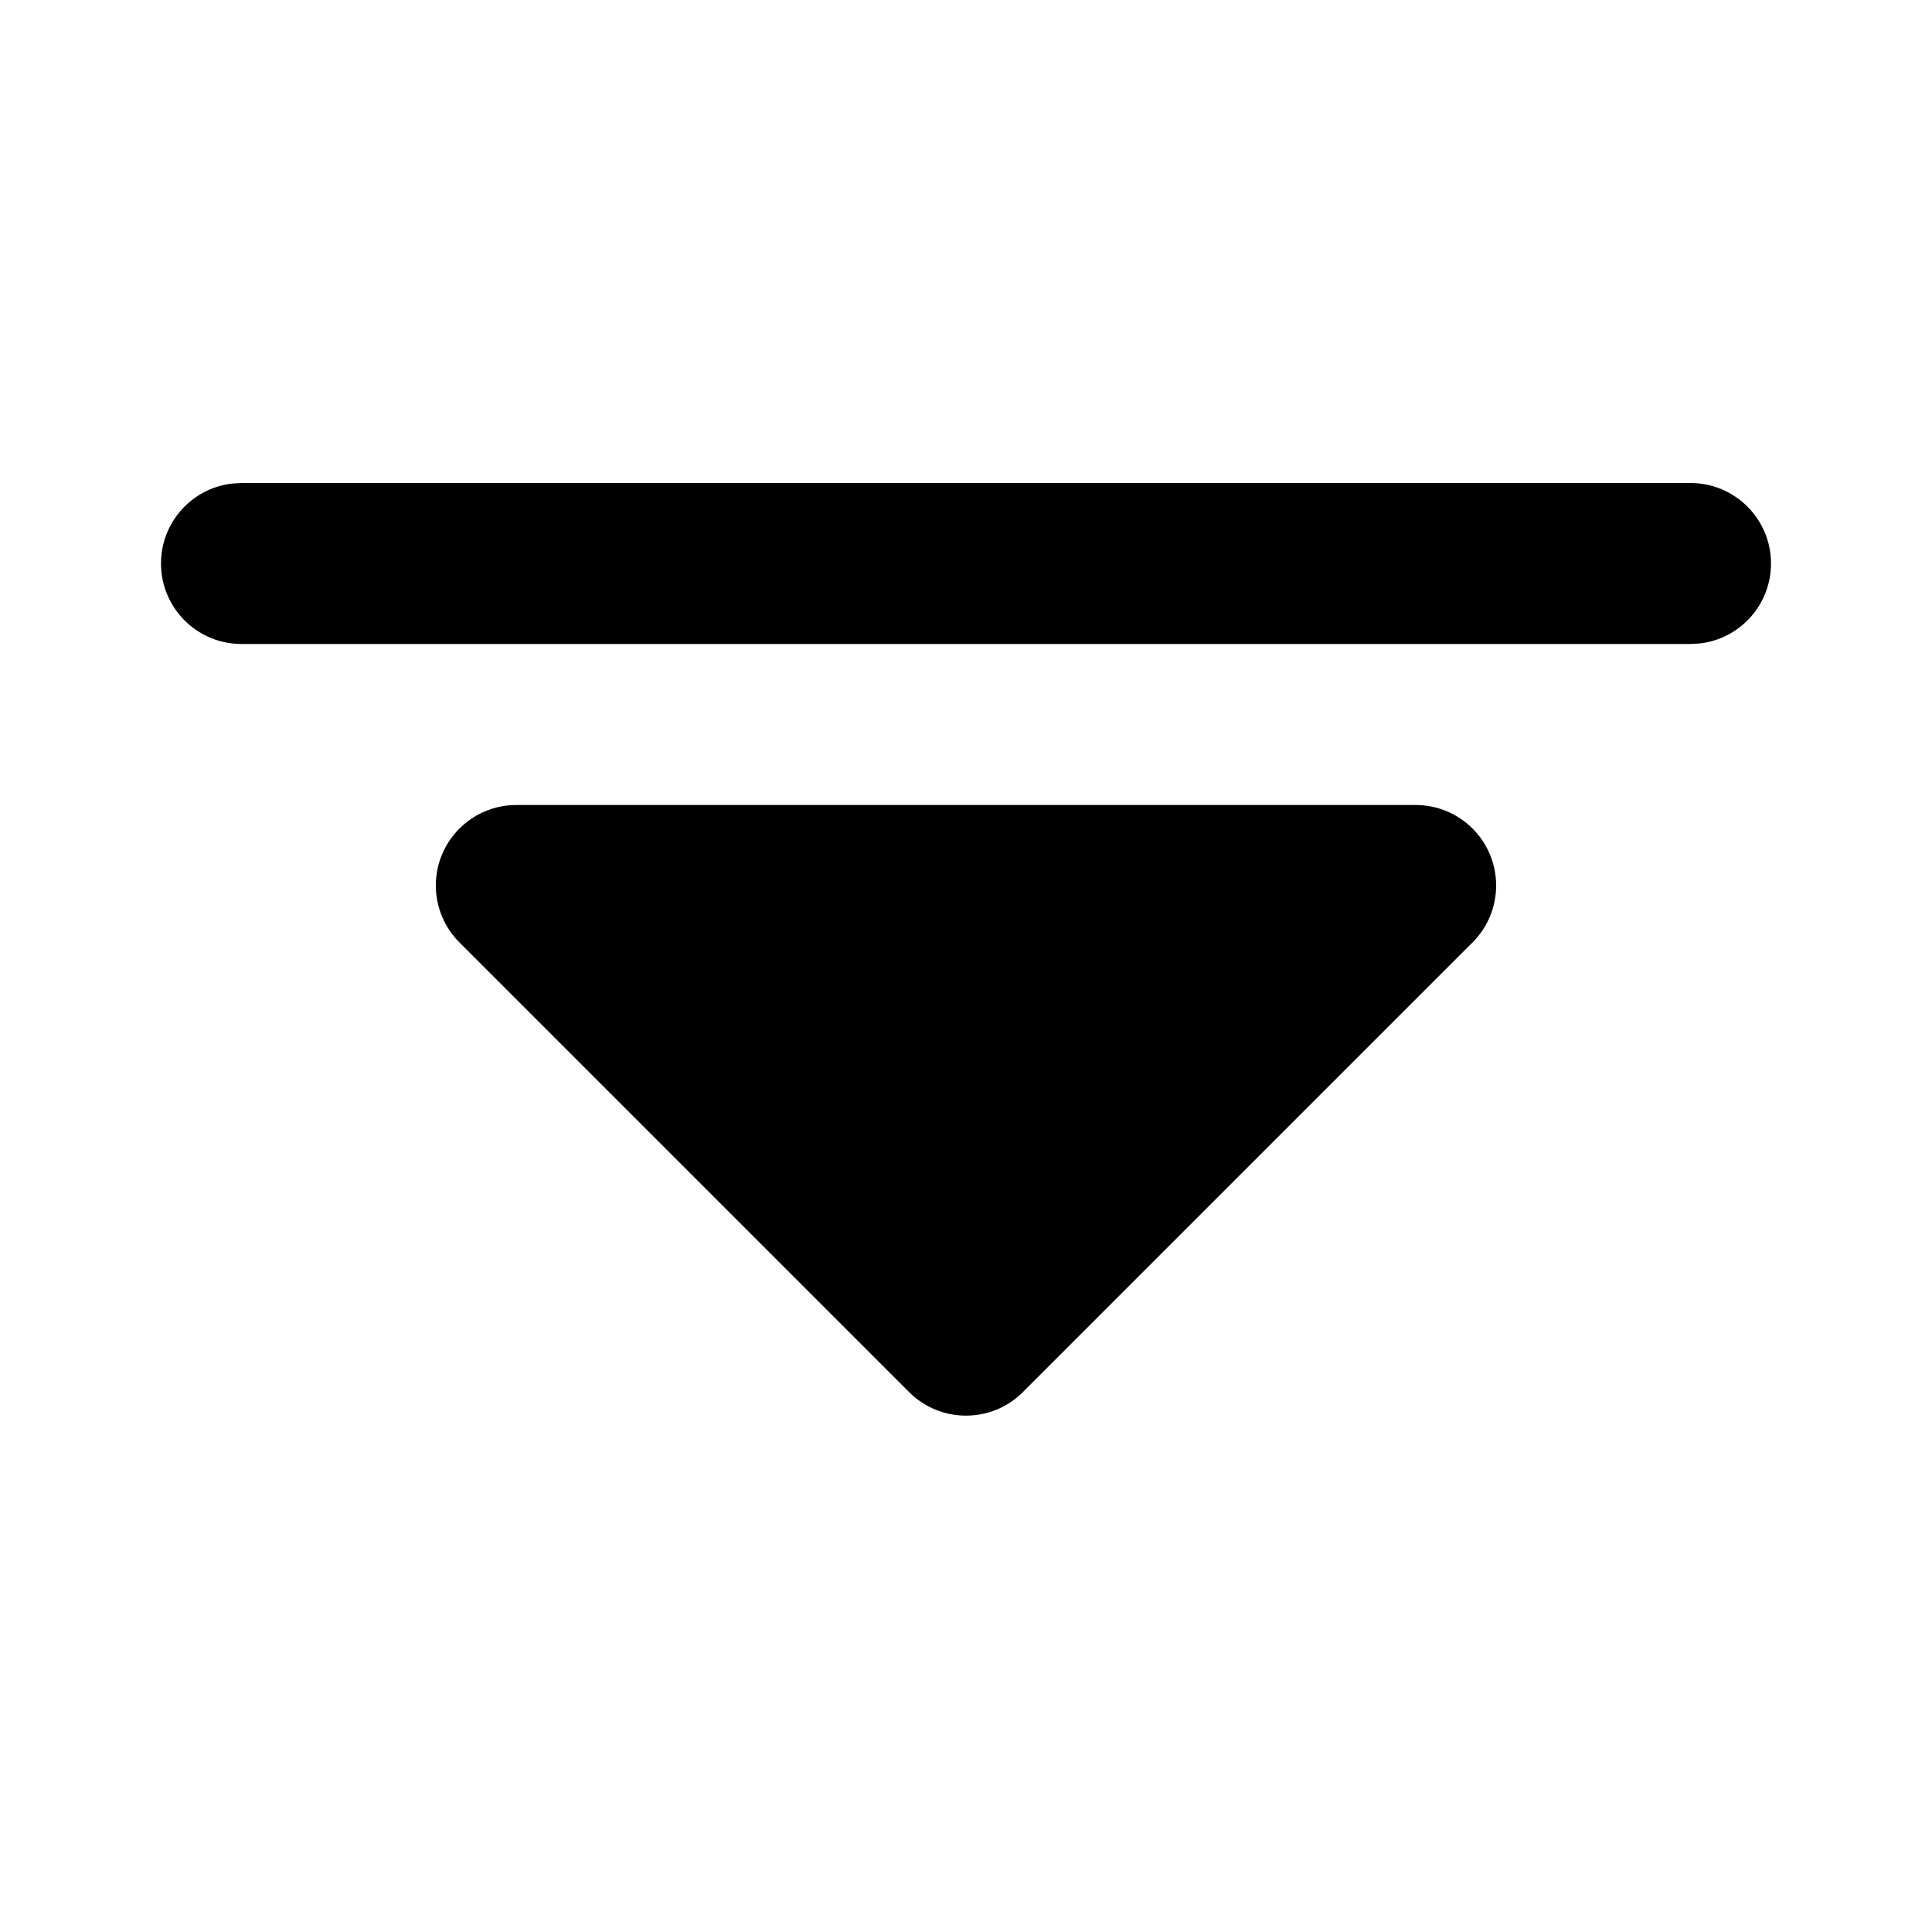
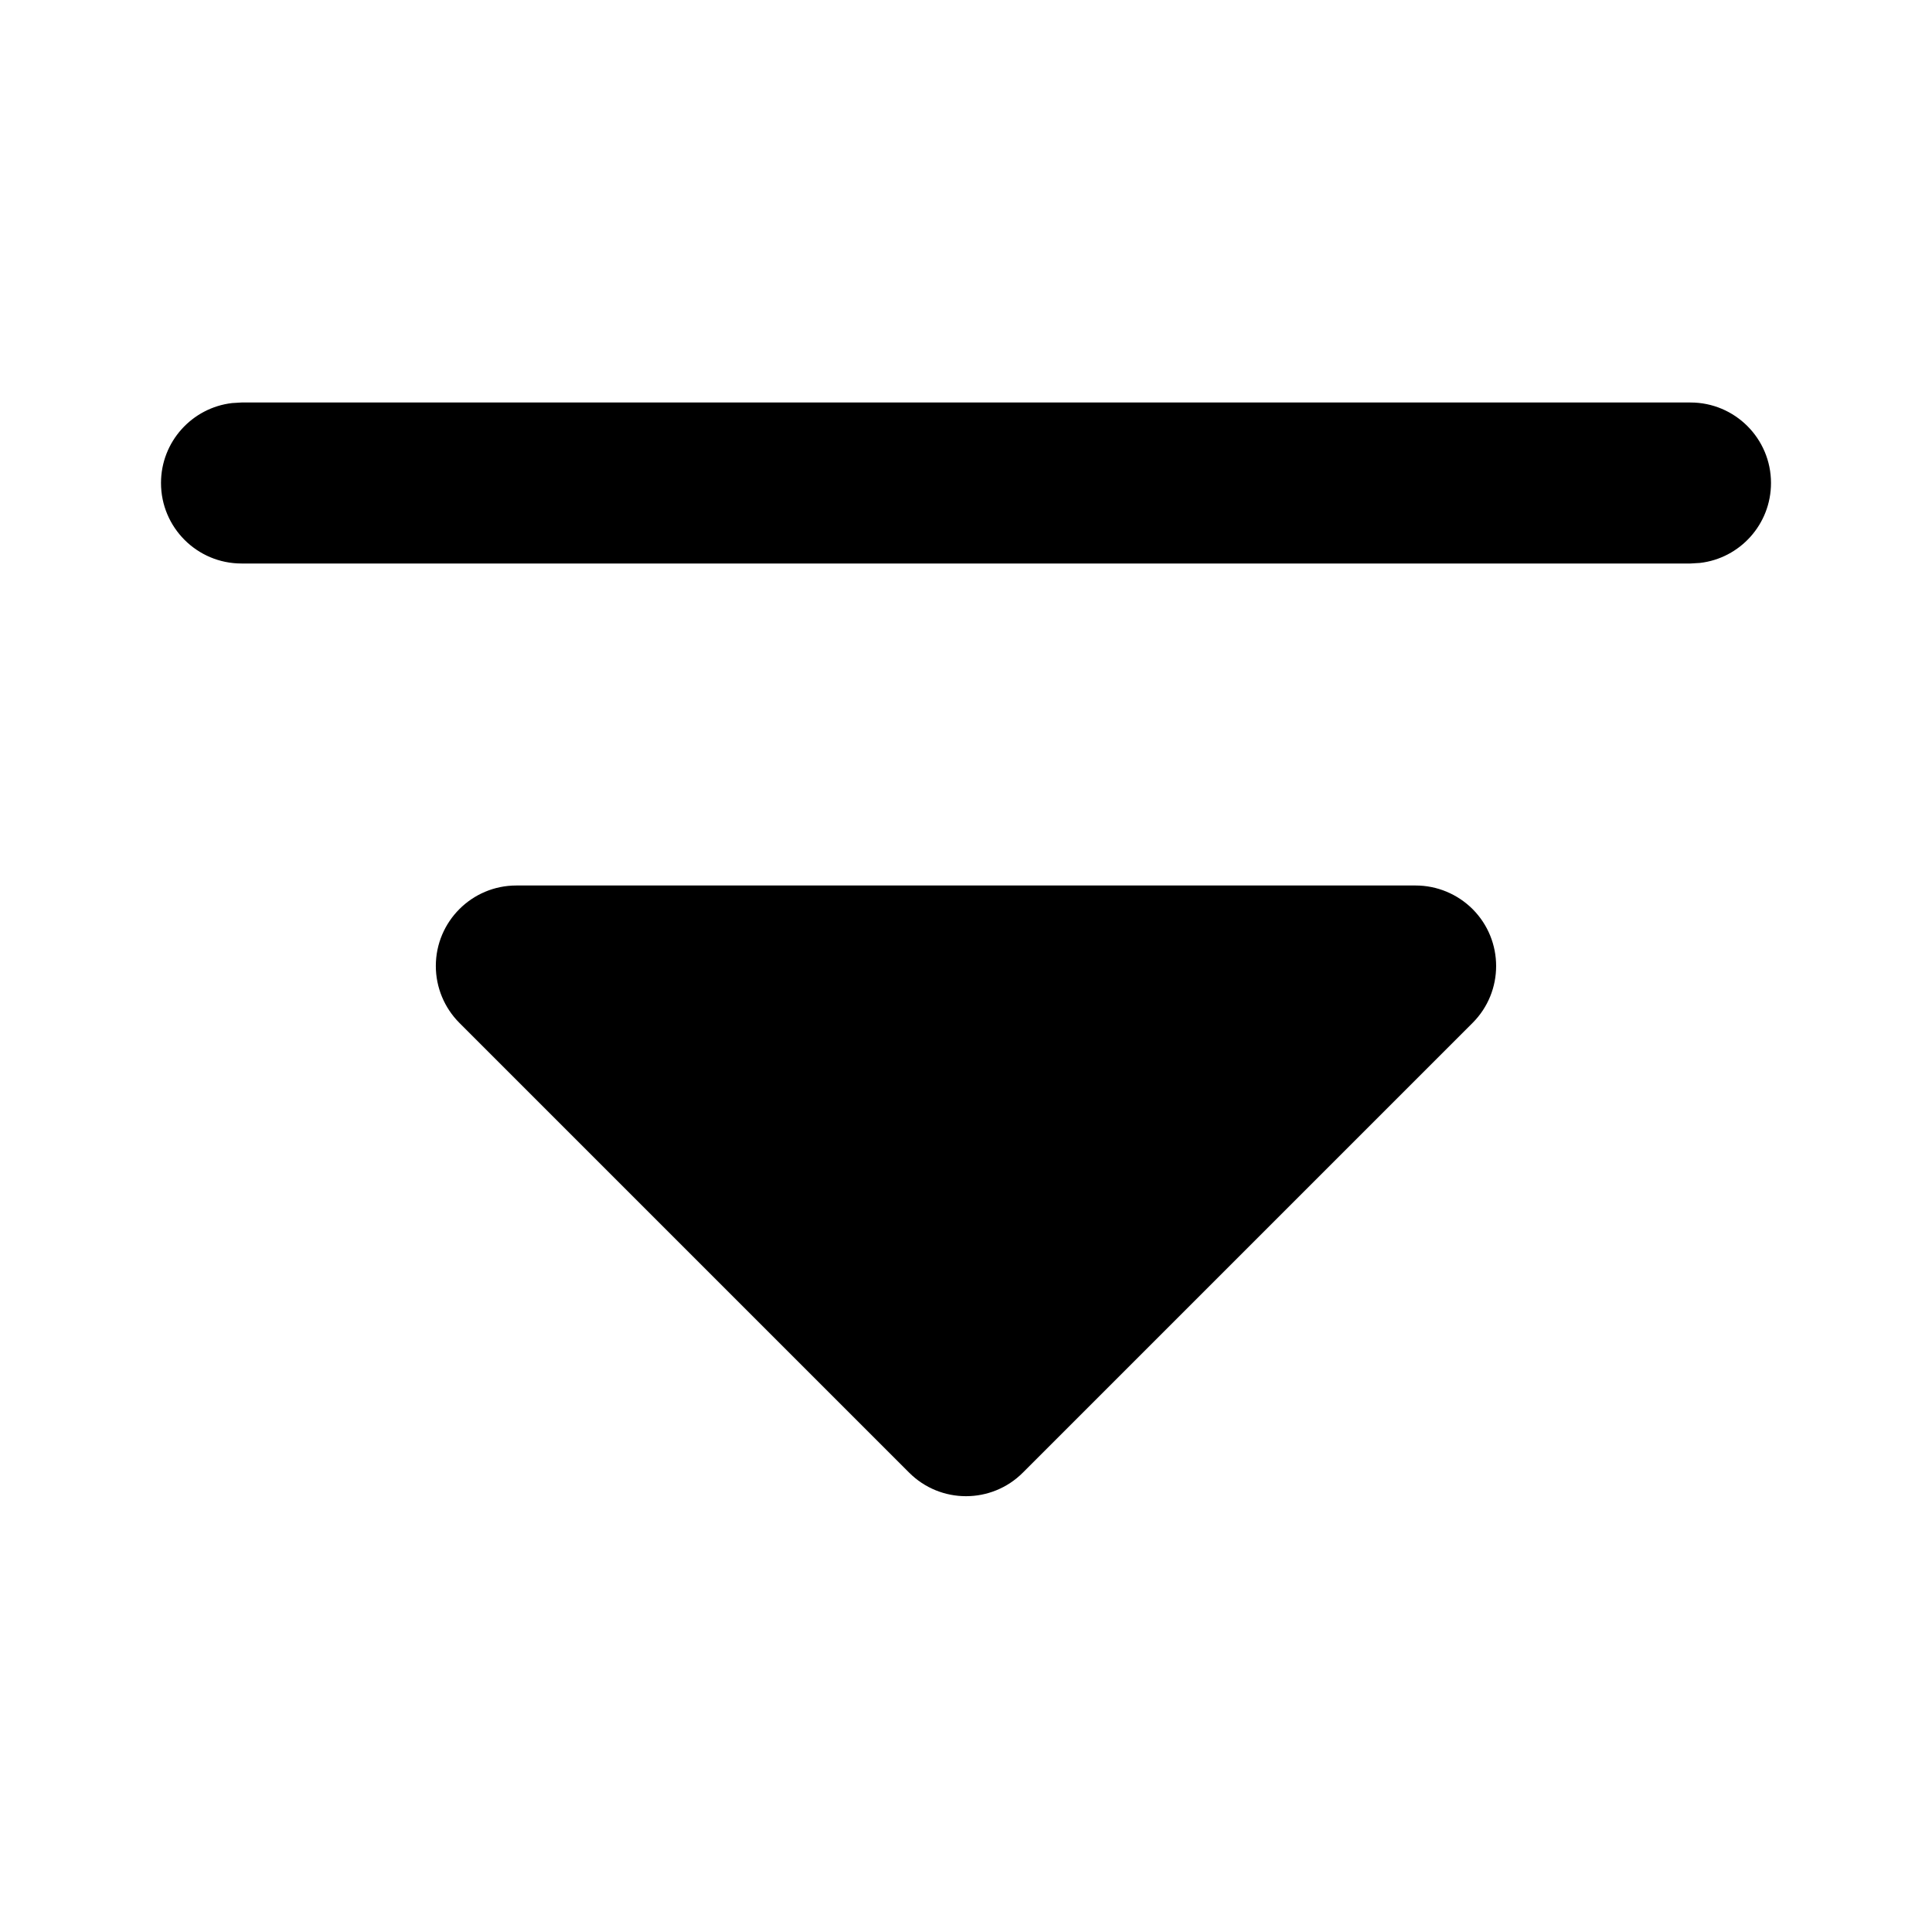
<svg xmlns="http://www.w3.org/2000/svg" width="24" height="24" viewBox="0 0 24 24">
-   <path d="M21,16 L21.117,16.007 C21.614,16.064 22,16.487 22,17 C22,17.552 21.552,18 21,18 L21,18 L3,18 L2.883,17.993 C2.386,17.936 2,17.513 2,17 C2,16.448 2.448,16 3,16 L3,16 L21,16 Z M12.707,6.707 L18.293,12.293 C18.683,12.683 18.683,13.317 18.293,13.707 C18.105,13.895 17.851,14 17.586,14 L6.414,14 C5.862,14 5.414,13.552 5.414,13 C5.414,12.735 5.52,12.48 5.707,12.293 L11.293,6.707 C11.683,6.317 12.317,6.317 12.707,6.707 Z" transform="matrix(1 0 0 -1 0 24)" />
+   <path d="M21,16.586 L21.117,16.593 C21.614,16.65 22,17.073 22,17.586 C22,18.138 21.552,18.586 21,18.586 L21,18.586 L3,18.586 L2.883,18.579 C2.386,18.521 2,18.099 2,17.586 C2,17.034 2.448,16.586 3,16.586 L3,16.586 L21,16.586 Z M12.707,5.293 L18.293,10.879 C18.683,11.269 18.683,11.902 18.293,12.293 C18.105,12.48 17.851,12.586 17.586,12.586 L6.414,12.586 C5.862,12.586 5.414,12.138 5.414,11.586 C5.414,11.321 5.52,11.066 5.707,10.879 L11.293,5.293 C11.683,4.902 12.317,4.902 12.707,5.293 Z" transform="matrix(1 0 0 -1 0 23.586)" />
</svg>
